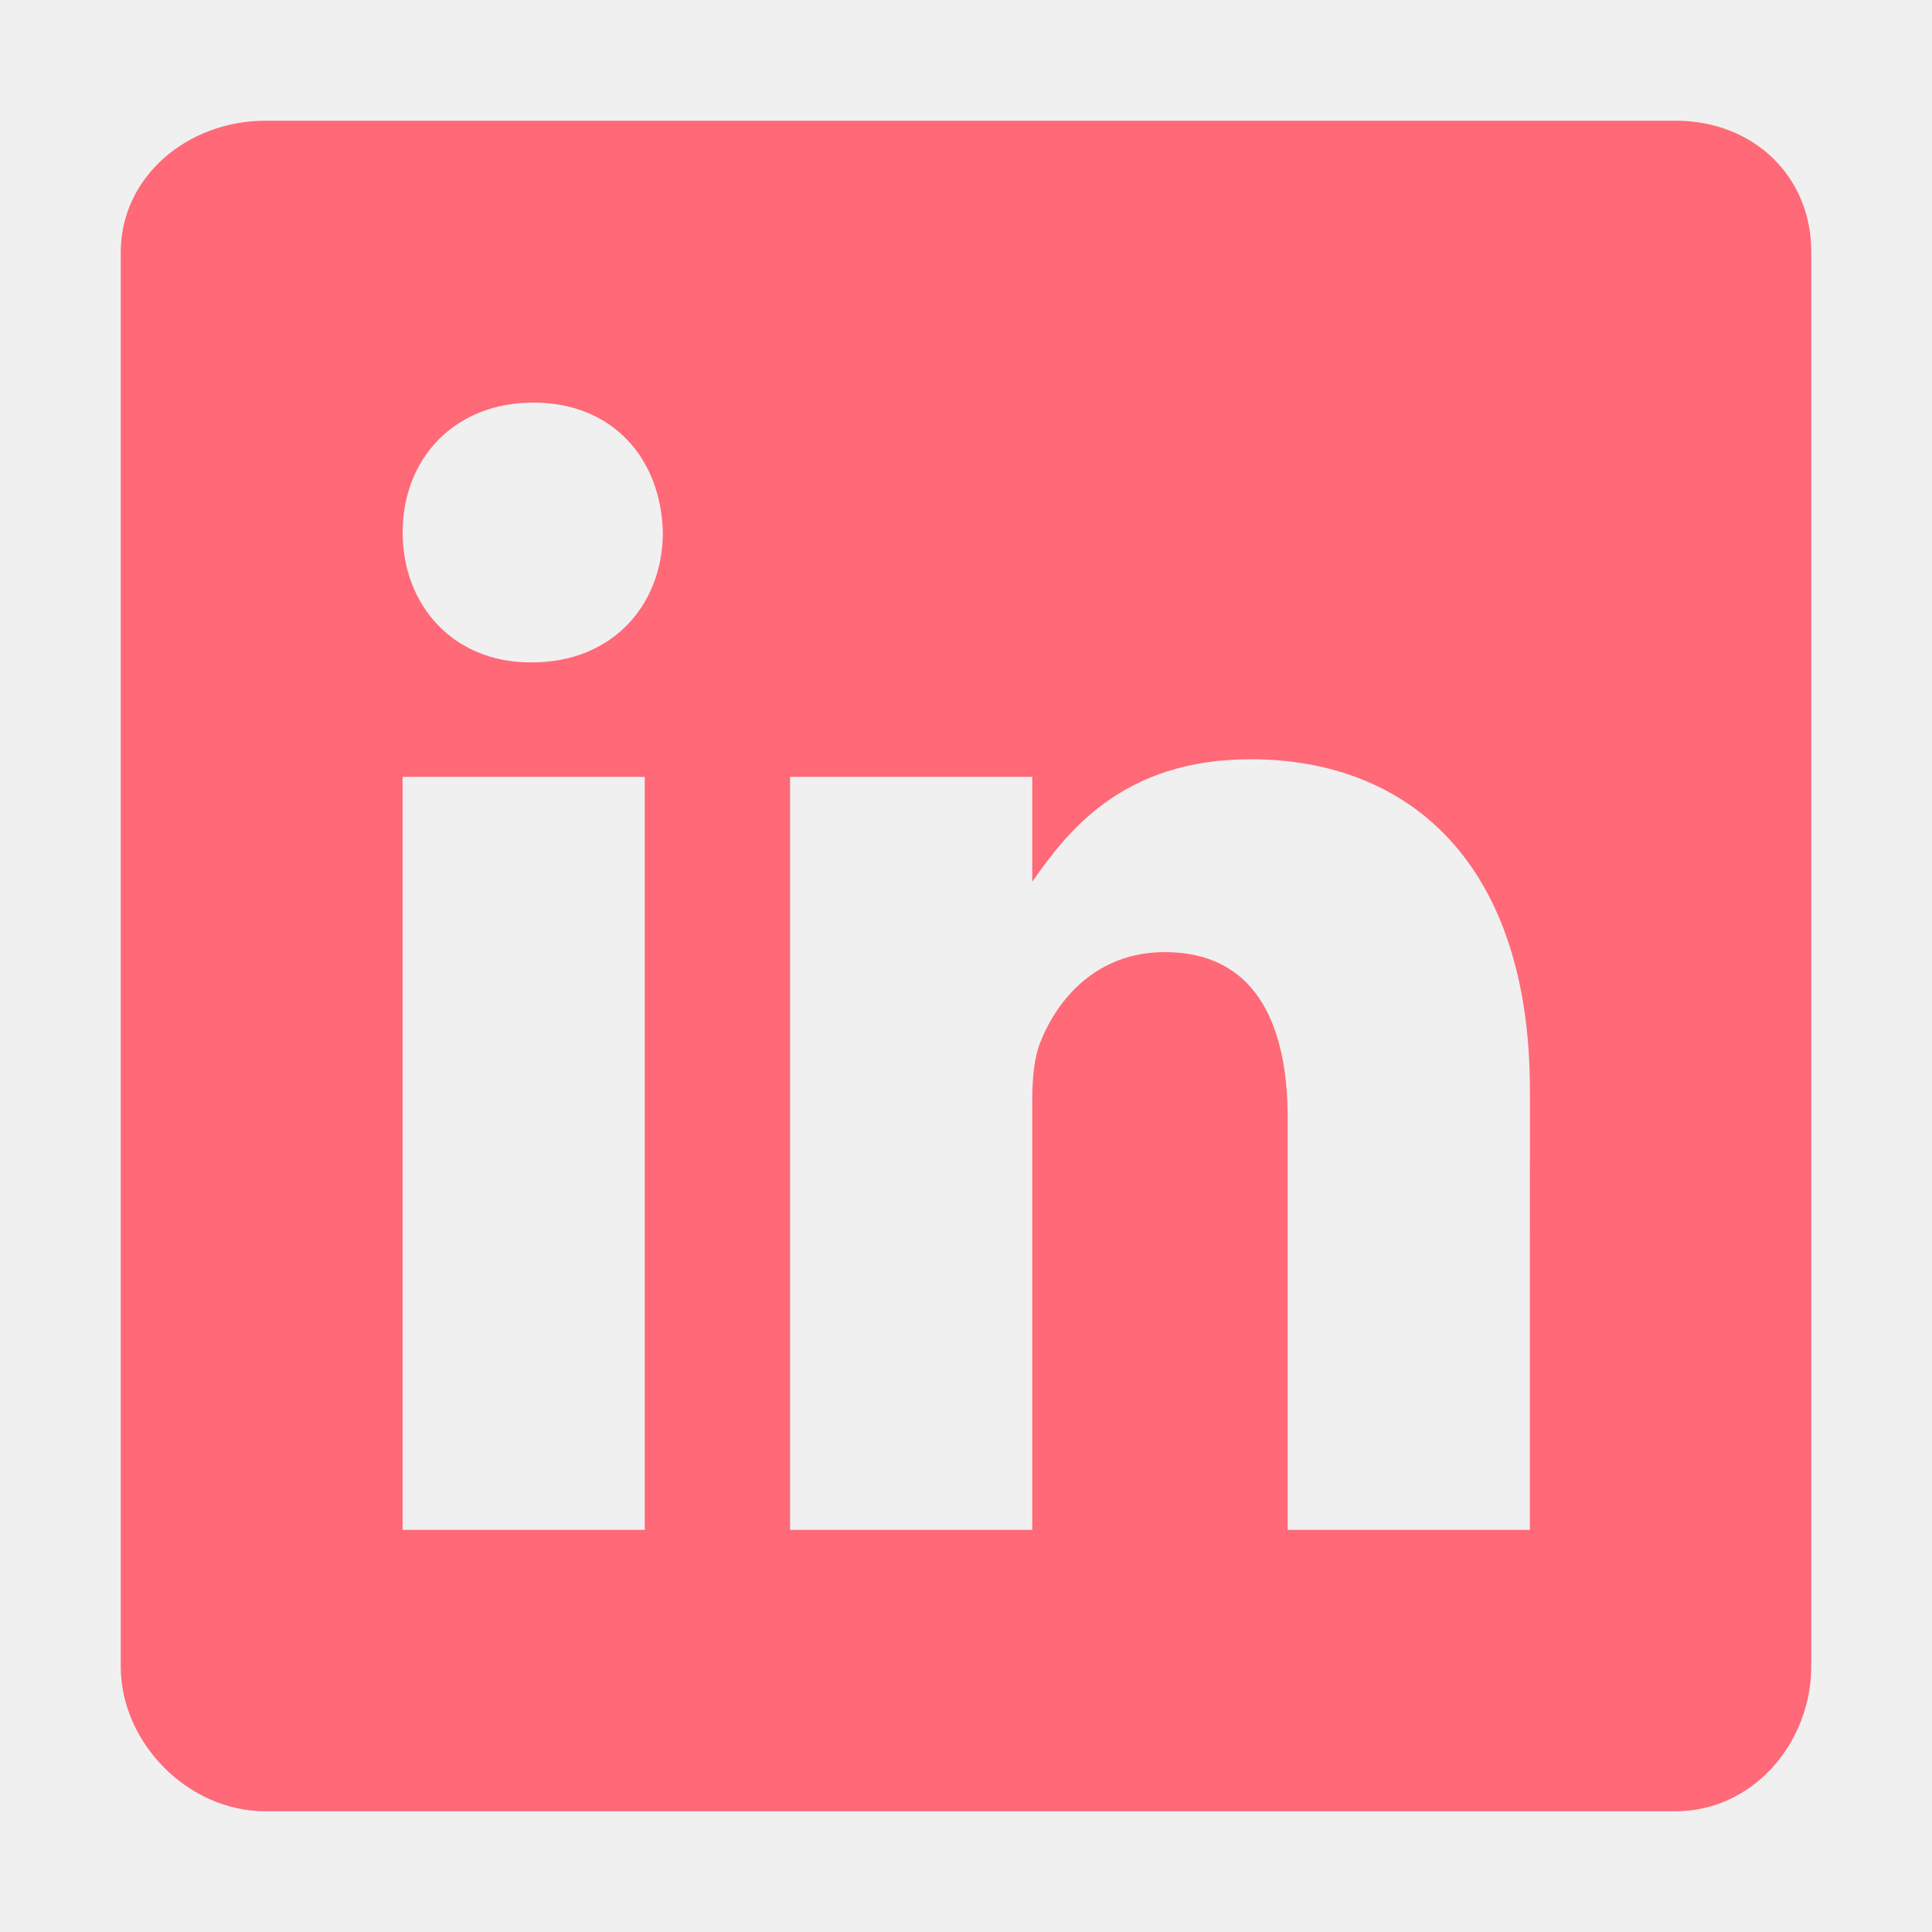
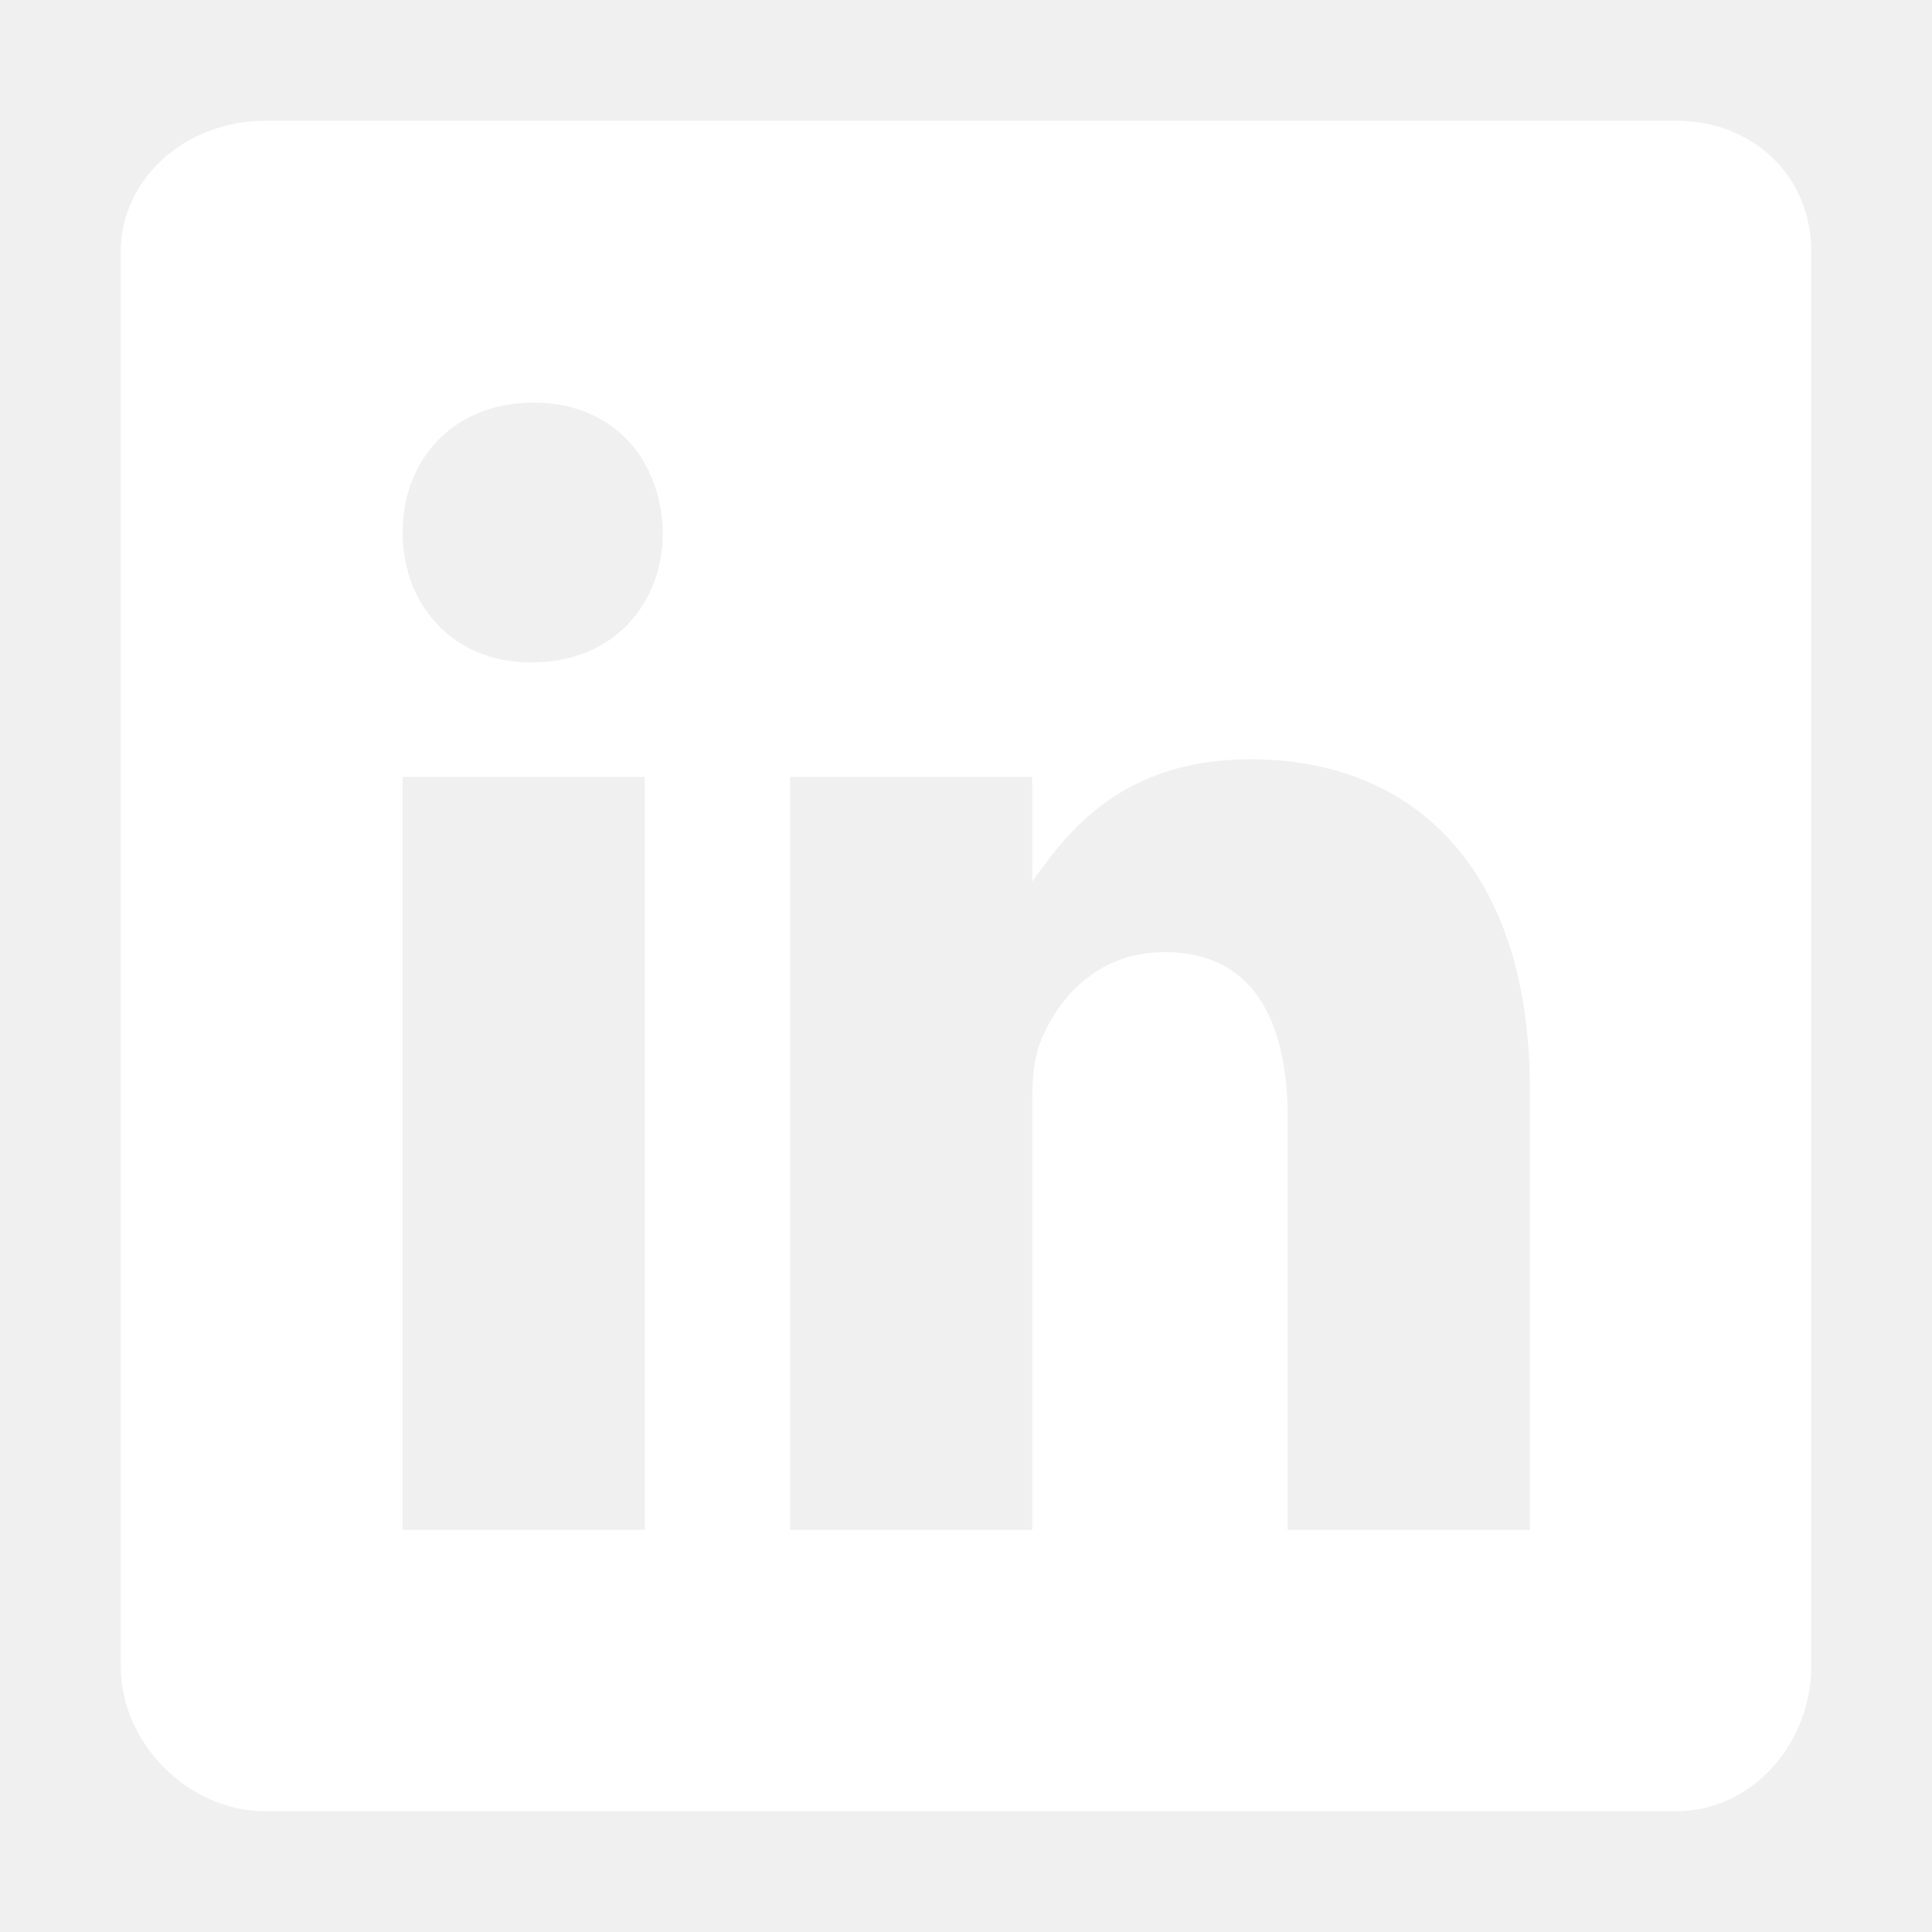
- <svg xmlns="http://www.w3.org/2000/svg" fill="#FF6978" class="ionicon" viewBox="0 0 512 512">
+ <svg xmlns="http://www.w3.org/2000/svg" fill="#fff" class="ionicon" viewBox="0 0 512 512">
  <path d="M444.17 32H70.28C49.85 32 32 46.7 32 66.89v374.72C32 461.91 49.85 480 70.28 480h373.78c20.54 0 35.94-18.21 35.94-38.39V66.89C480.12 46.7 464.6 32 444.17 32zm-273.3 373.43h-64.18V205.88h64.18zM141 175.54h-.46c-20.54 0-33.84-15.29-33.84-34.43 0-19.49 13.65-34.42 34.65-34.42s33.85 14.82 34.31 34.42c-.01 19.14-13.31 34.43-34.66 34.43zm264.43 229.89h-64.18V296.32c0-26.14-9.34-44-32.56-44-17.74 0-28.24 12-32.91 23.69-1.75 4.2-2.22 9.92-2.22 15.76v113.66h-64.18V205.88h64.18v27.77c9.34-13.3 23.93-32.44 57.88-32.44 42.13 0 74 27.77 74 87.64z" />
</svg>
